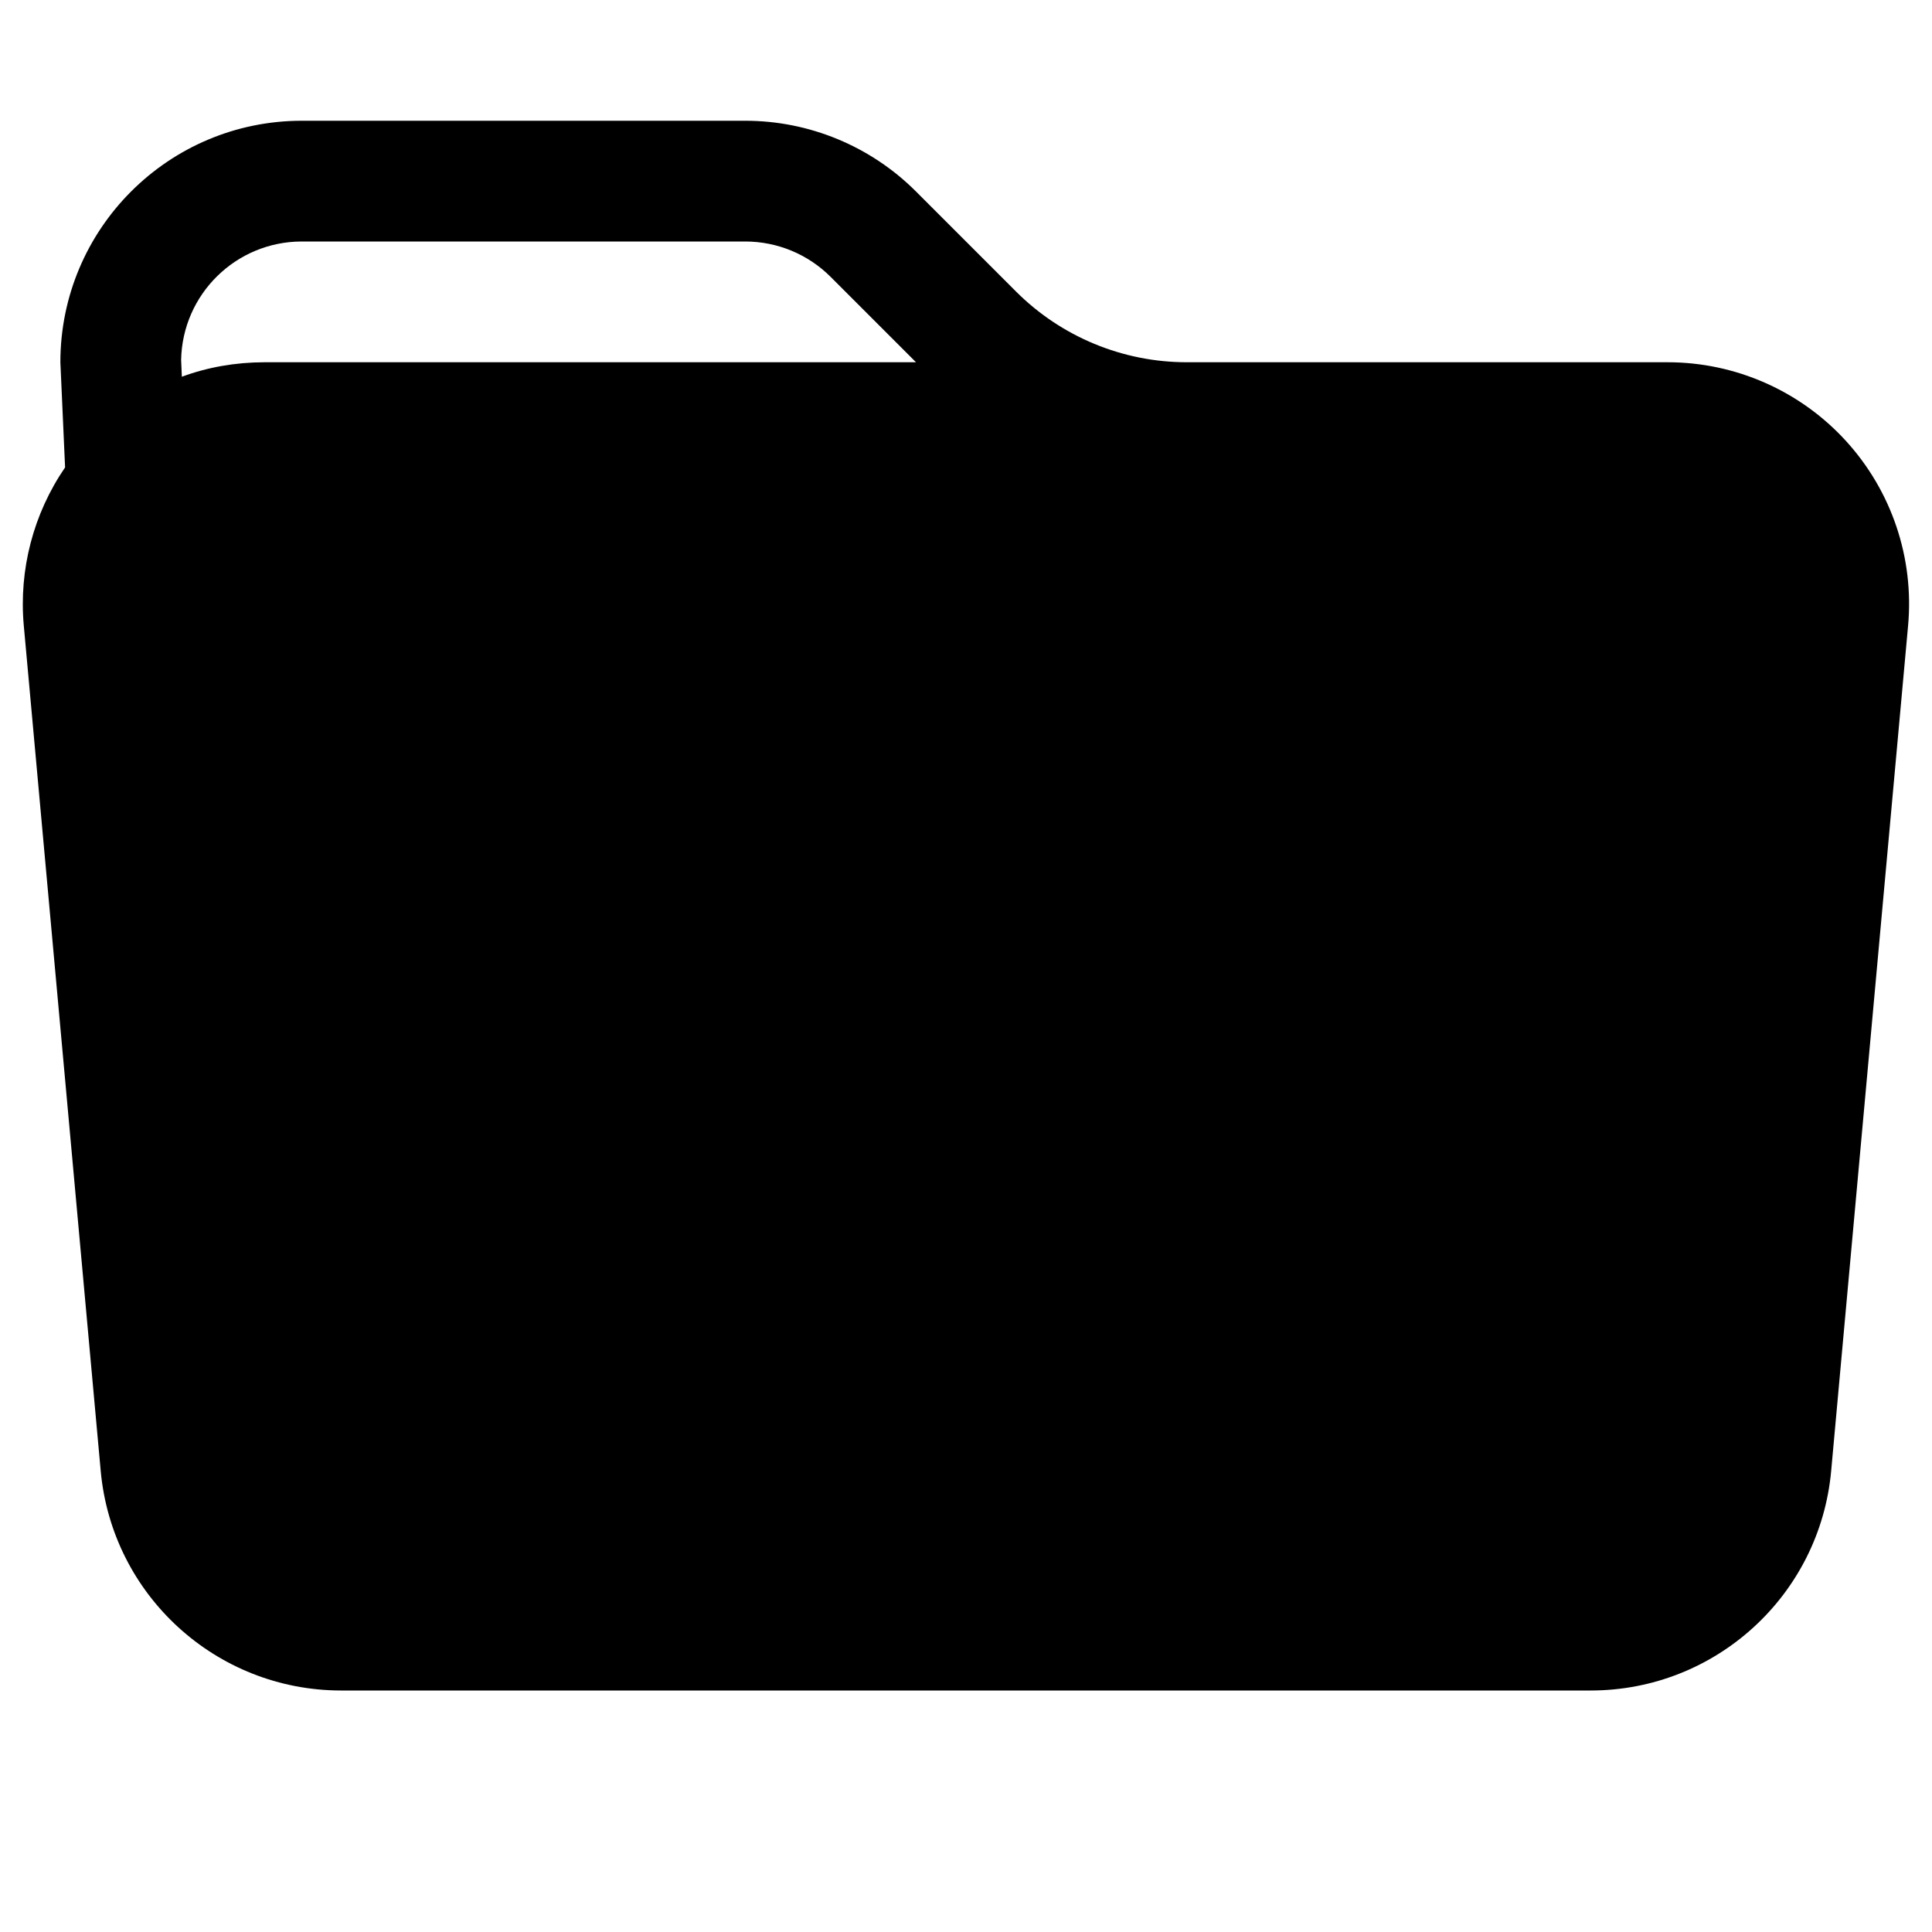
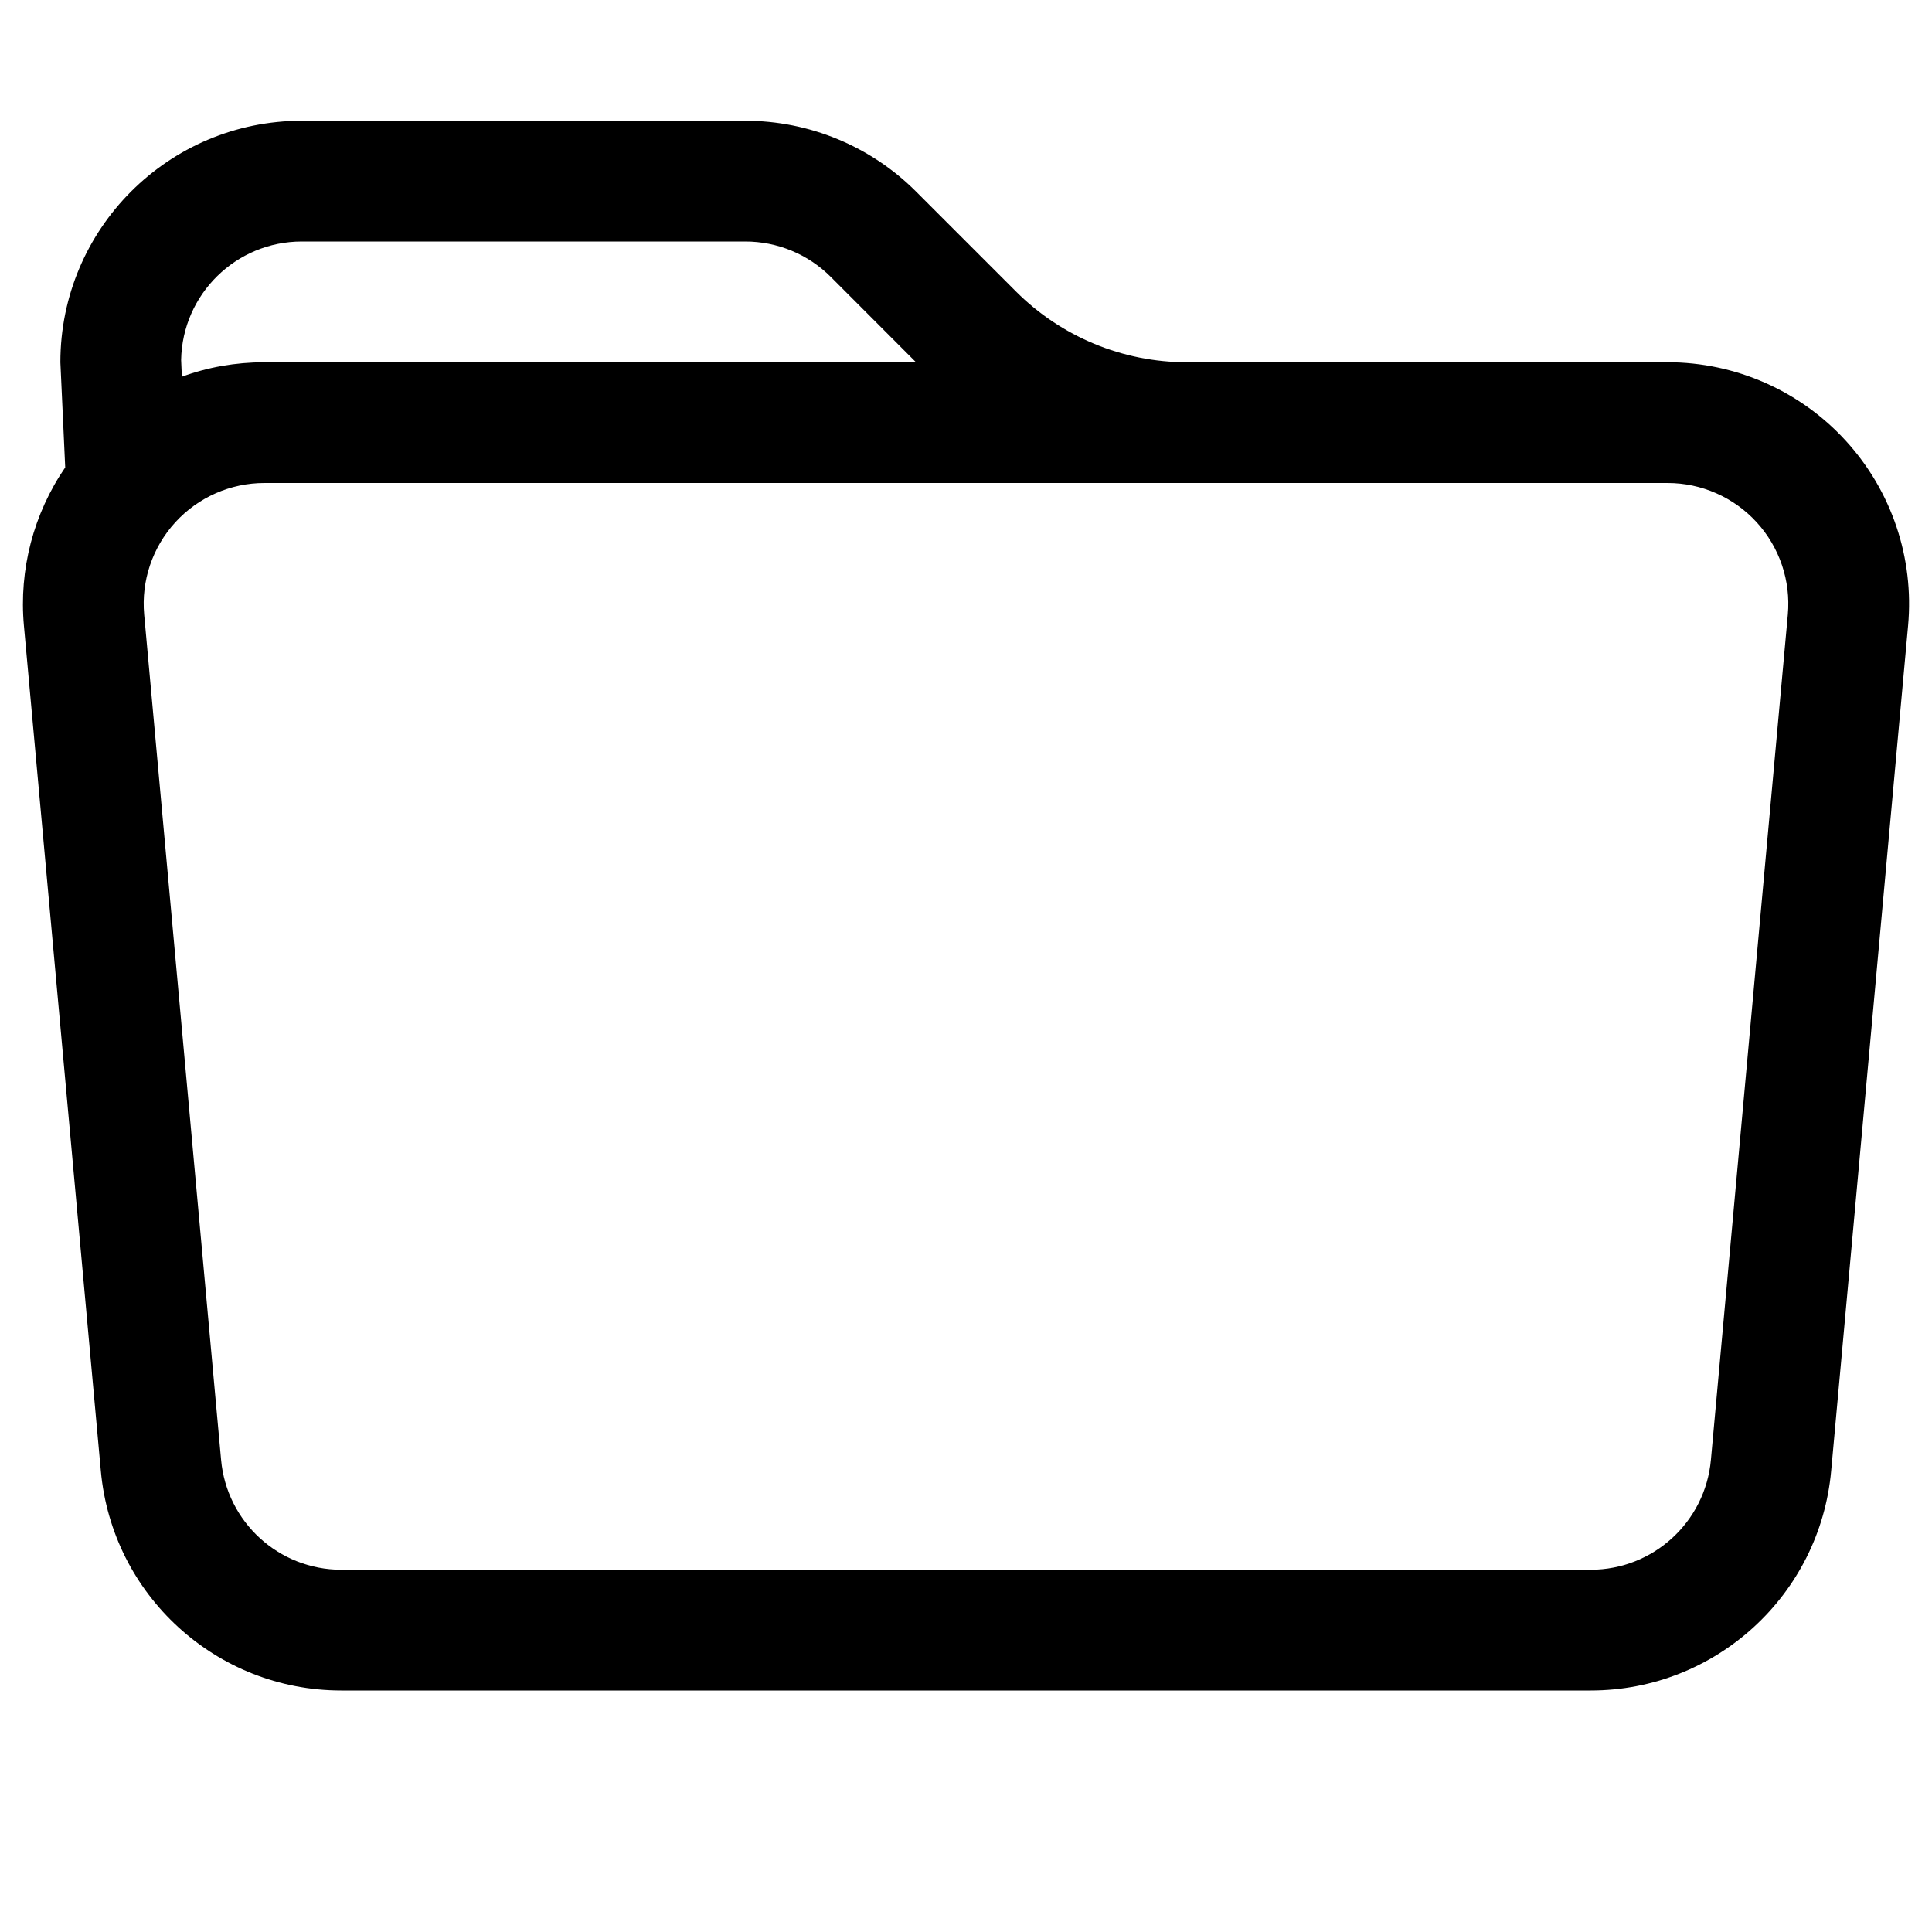
- <svg xmlns="http://www.w3.org/2000/svg" width="16" height="16" fill="currentColor" class="bi bi-folder-fill" viewBox="0 0 16 16">
-   <path d="M9.828 3h3.982a2 2 0 0 1 1.992 2.181l-.637 7A2 2 0 0 1 13.174 14H2.825a2 2 0 0 1-1.991-1.819l-.637-7a2 2 0 0 1 .342-1.31L.5 3a2 2 0 0 1 2-2h3.672a2 2 0 0 1 1.414.586l.828.828A2 2 0 0 0 9.828 3m-8.322.12q.322-.119.684-.12h5.396l-.707-.707A1 1 0 0 0 6.172 2H2.5a1 1 0 0 0-1 .981z" />
+ <svg xmlns="http://www.w3.org/2000/svg" width="16" height="16" fill="currentColor" class="bi bi-folder" viewBox="0 0 16 16">
+   <path d="M.54 3.87.5 3a2 2 0 0 1 2-2h3.672a2 2 0 0 1 1.414.586l.828.828A2 2 0 0 0 9.828 3h3.982a2 2 0 0 1 1.992 2.181l-.637 7A2 2 0 0 1 13.174 14H2.826a2 2 0 0 1-1.991-1.819l-.637-7a2 2 0 0 1 .342-1.31zM2.19 4a1 1 0 0 0-.996 1.09l.637 7a1 1 0 0 0 .995.91h10.348a1 1 0 0 0 .995-.91l.637-7A1 1 0 0 0 13.81 4zm4.69-1.707A1 1 0 0 0 6.172 2H2.5a1 1 0 0 0-1 .981l.006.139q.323-.119.684-.12h5.396z" />
</svg>
